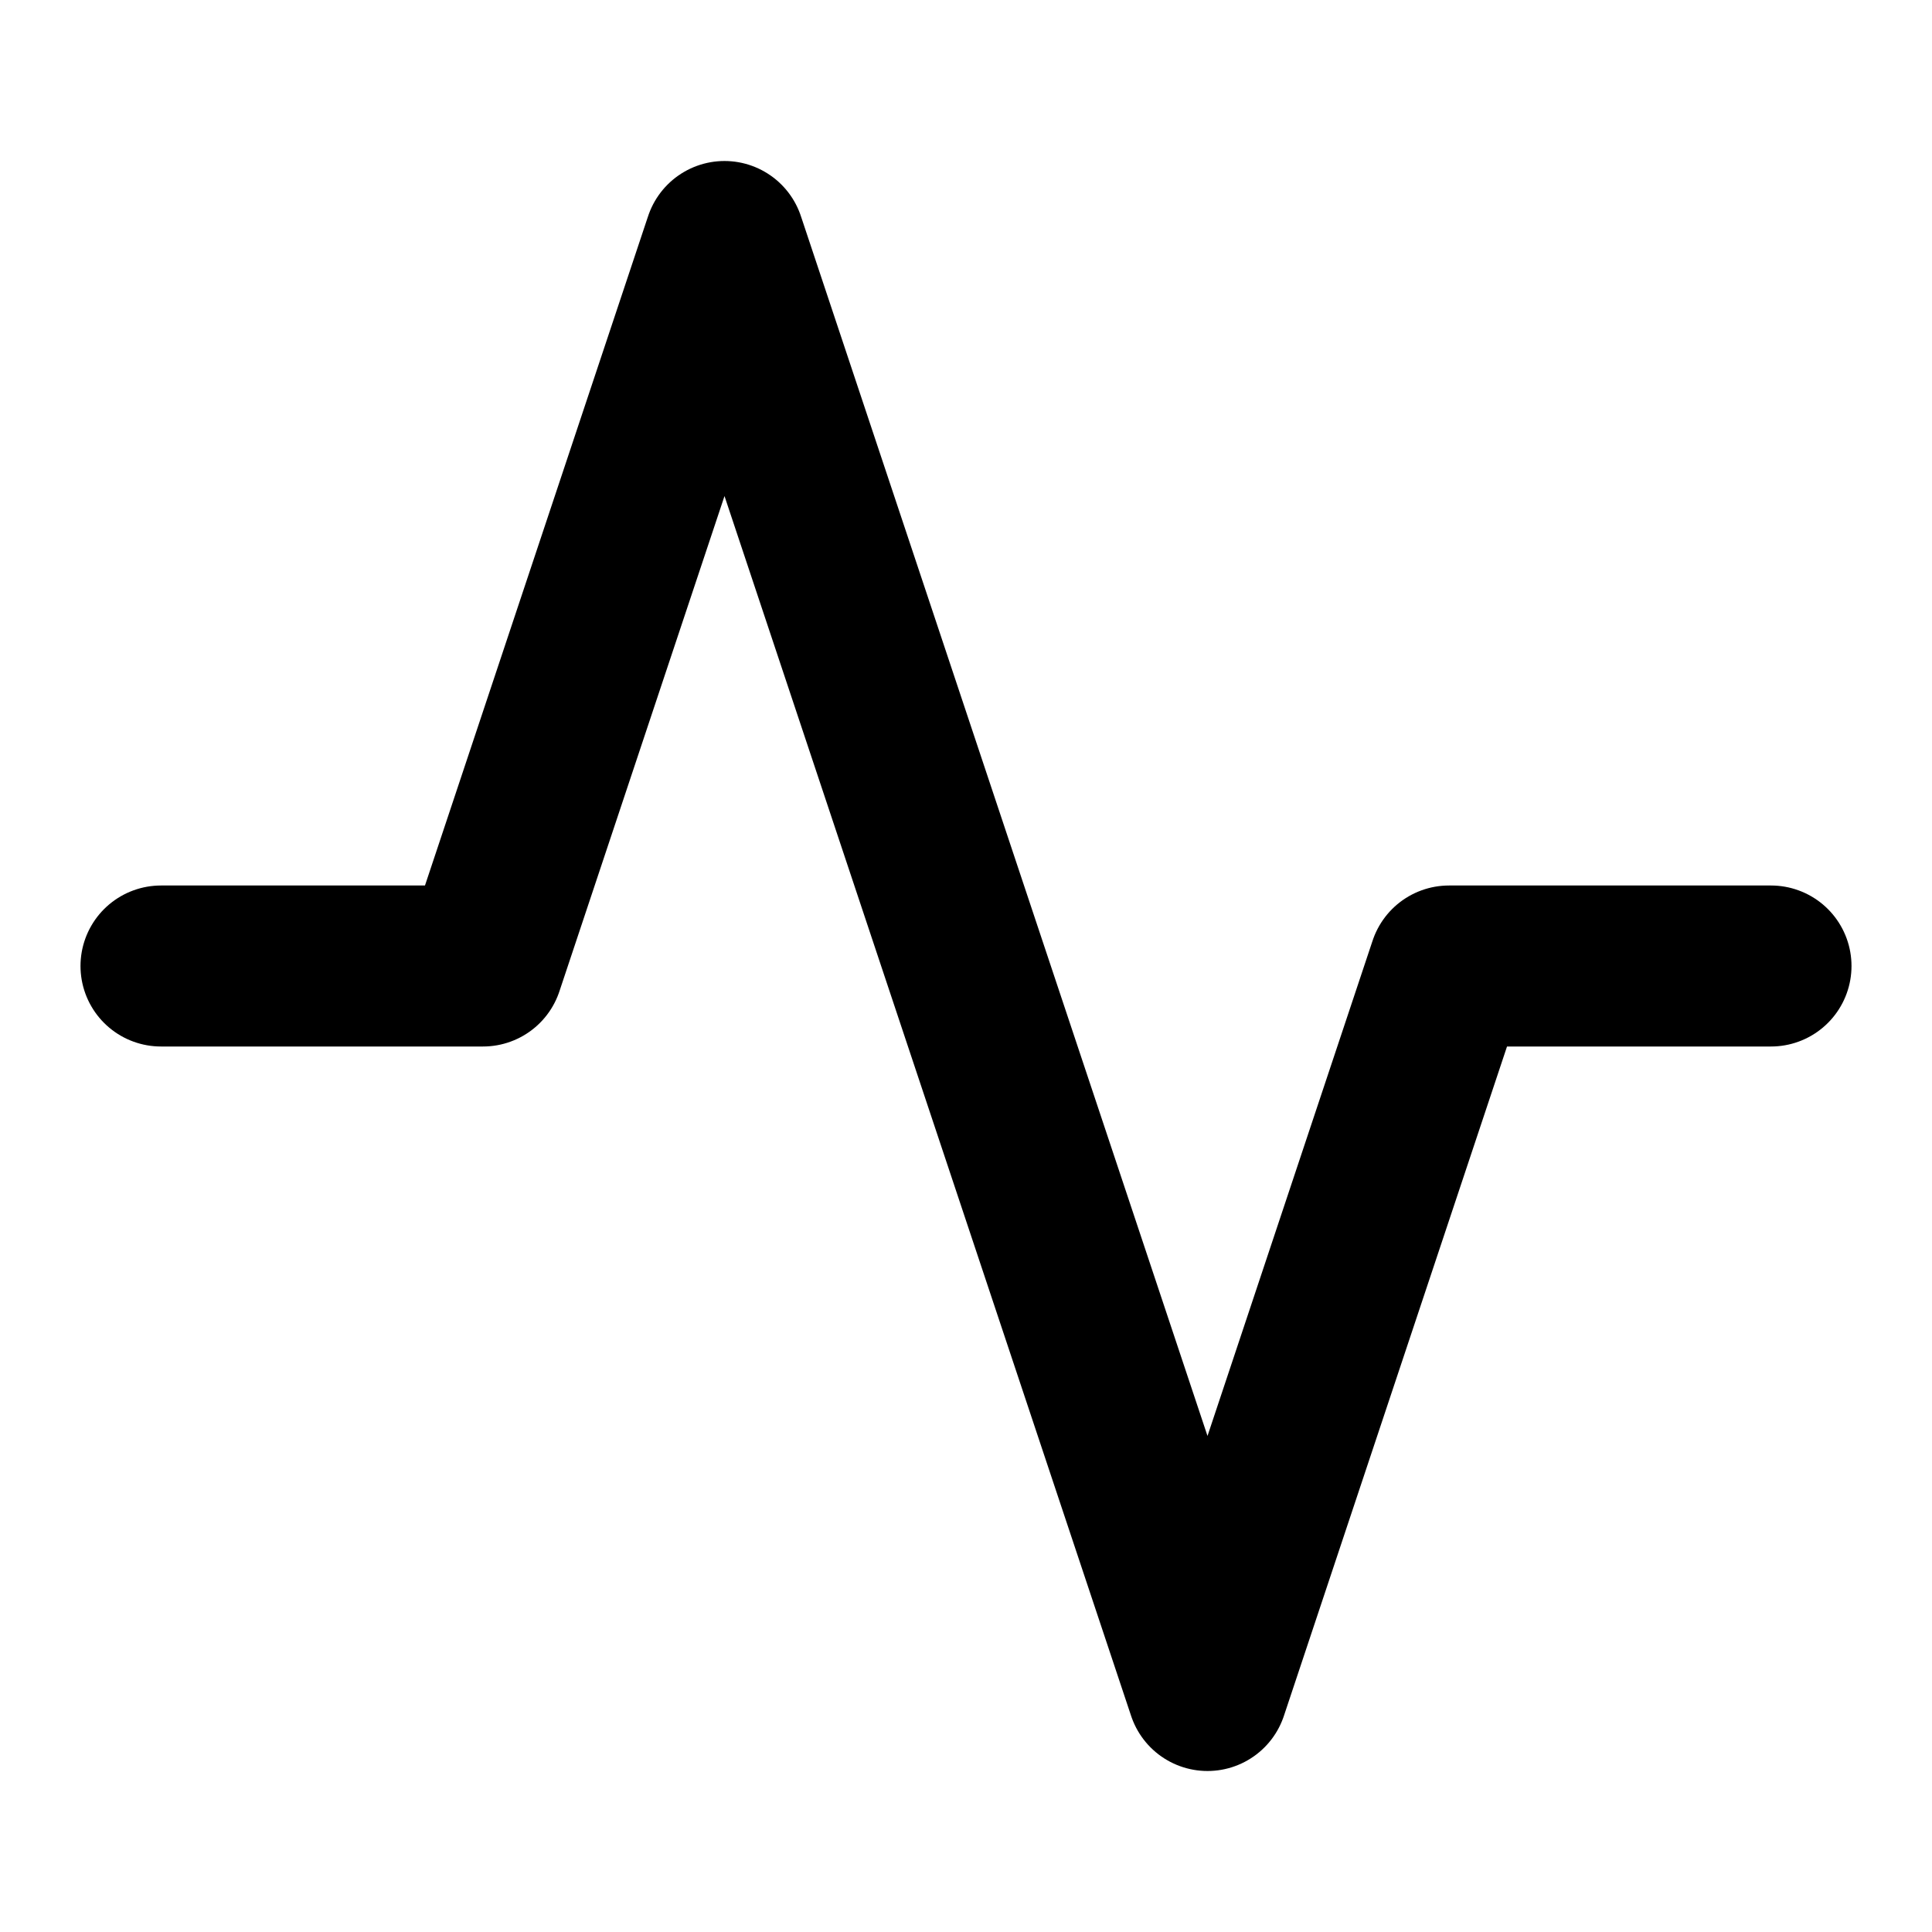
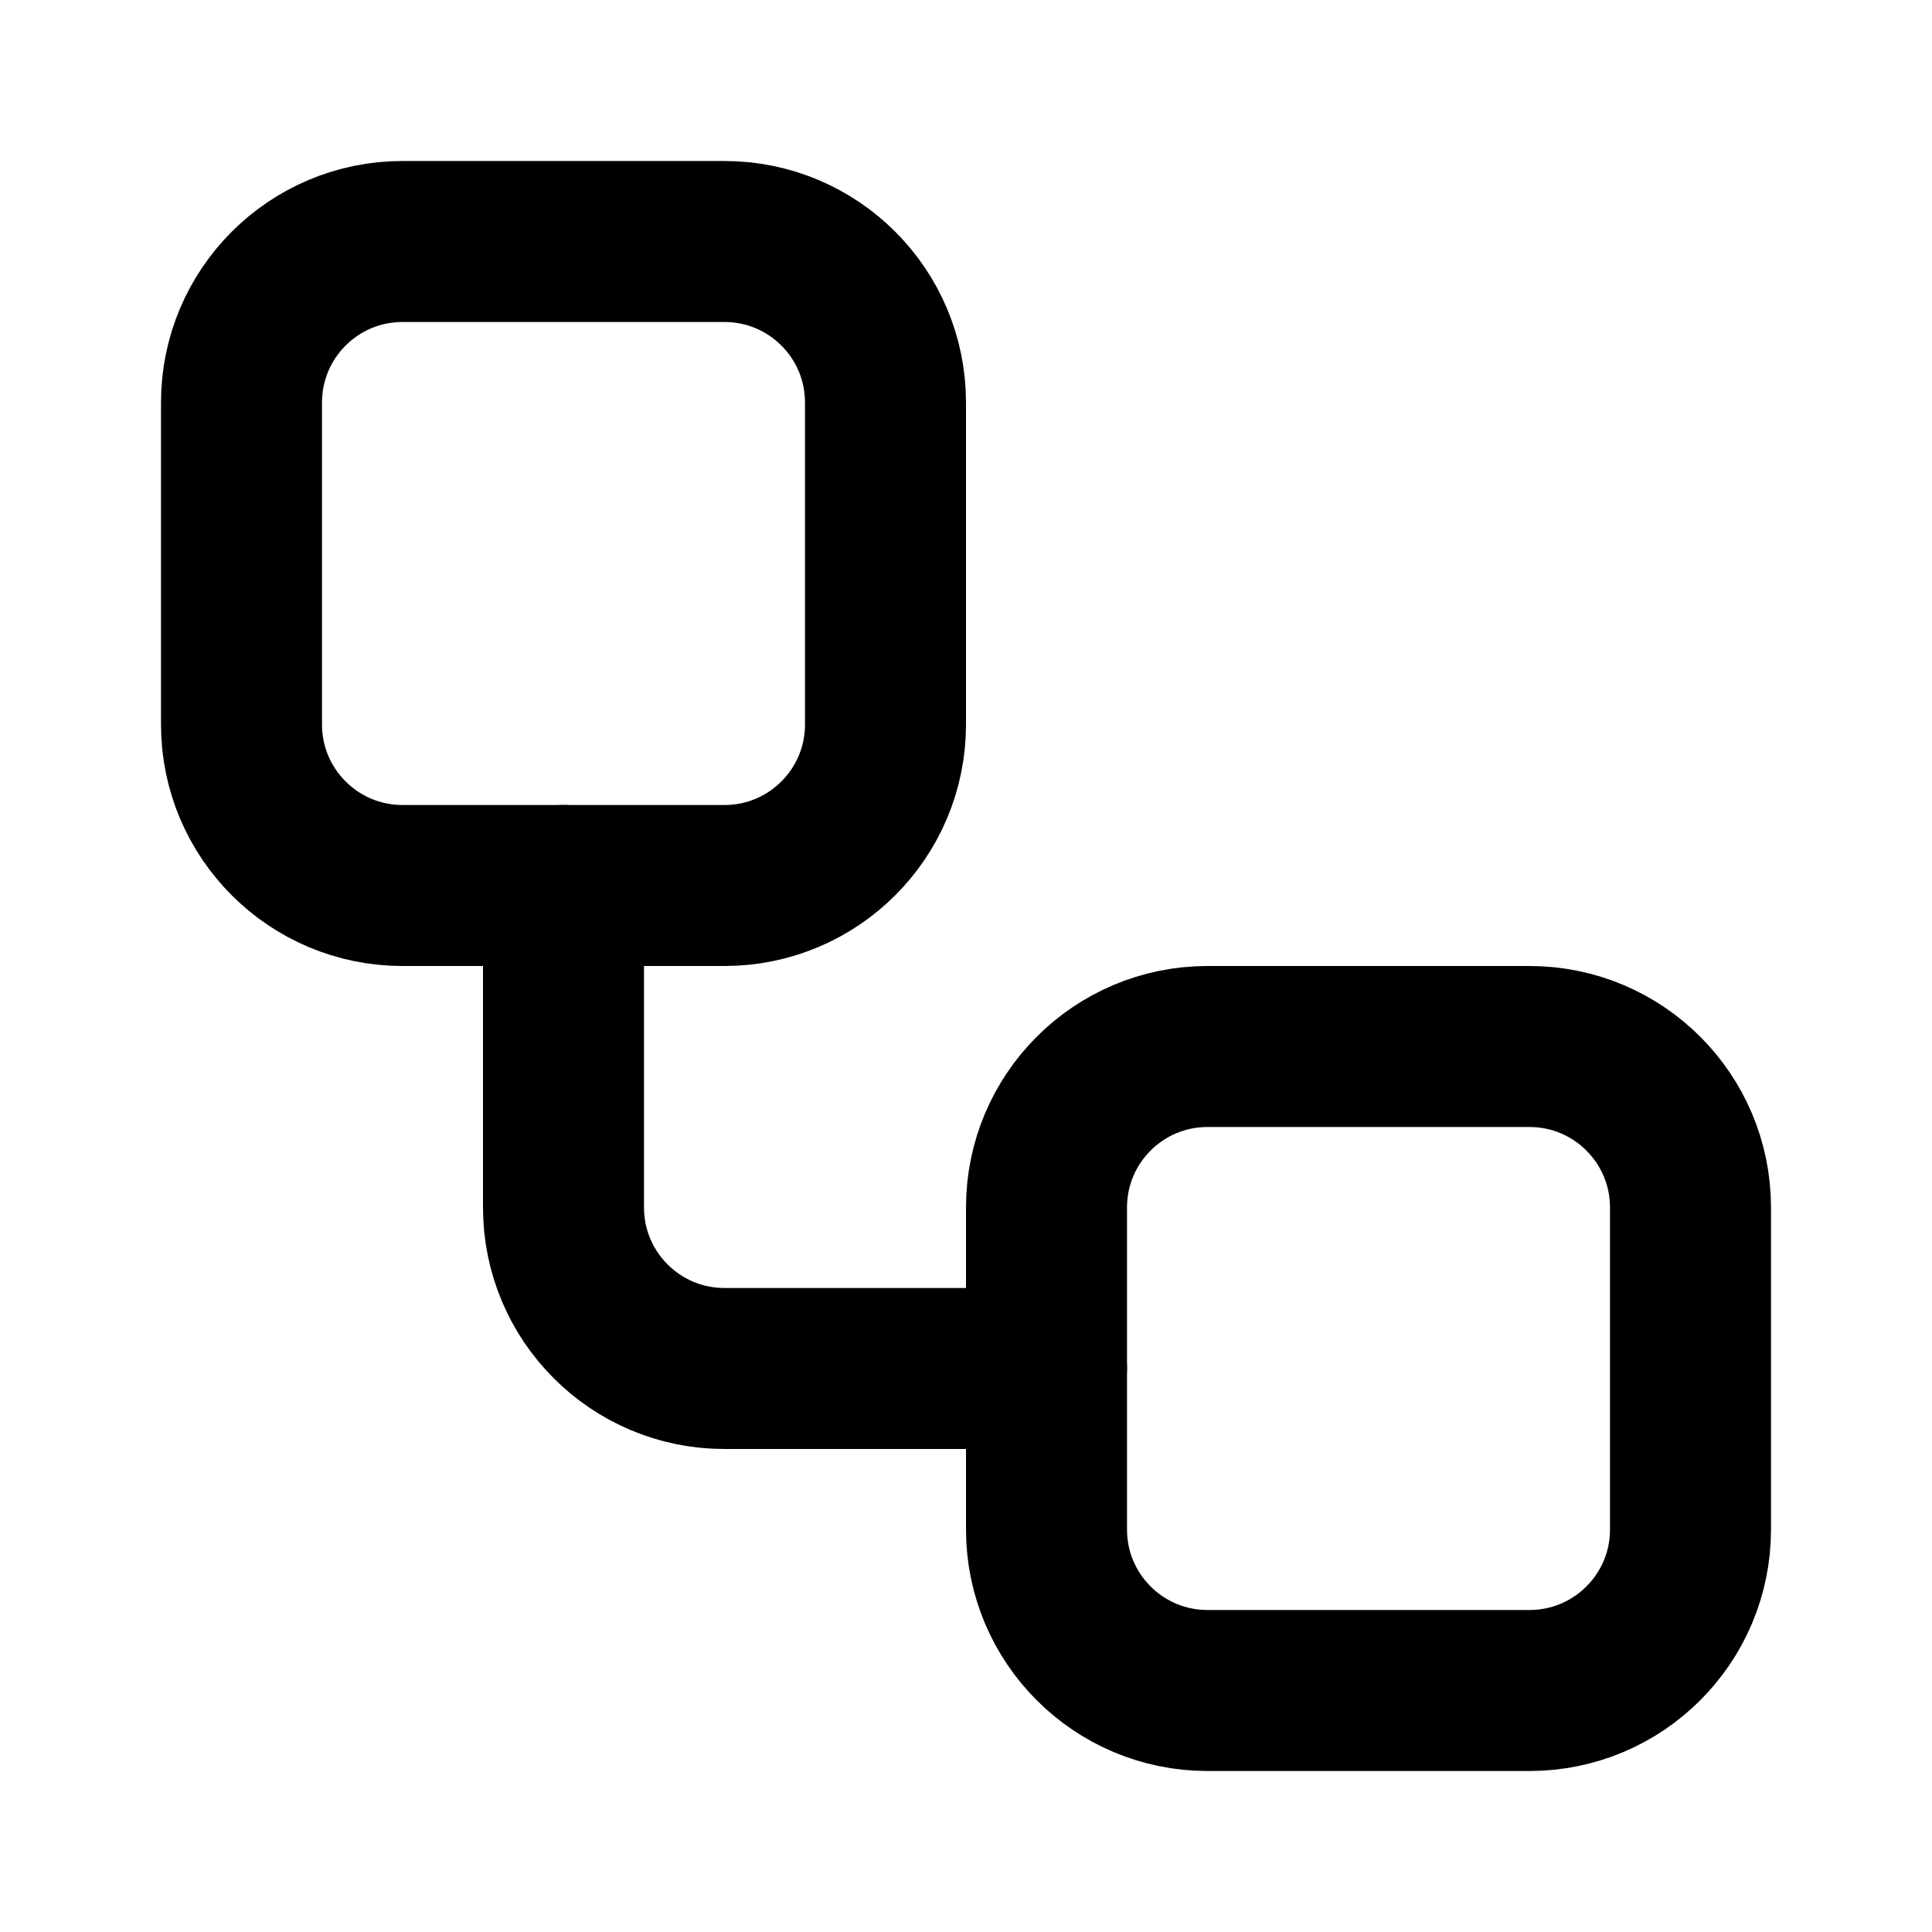
- <svg xmlns="http://www.w3.org/2000/svg" width="24" height="24" viewBox="0 0 24 24" fill="none" stroke="currentColor" stroke-width="2" stroke-linecap="round" stroke-linejoin="round" class="feather feather-activity">
-   <polyline points="22 12 18 12 15 21 9 3 6 12 2 12" />
+ <svg xmlns="http://www.w3.org/2000/svg" width="24" height="24" viewBox="0 0 24 24" fill="none" stroke="currentColor" stroke-width="2" stroke-linecap="round" stroke-linejoin="round" class="lucide lucide-workflow-icon lucide-workflow">
+   <rect width="8" height="8" x="3" y="3" rx="2" />
+   <path d="M7 11v4a2 2 0 0 0 2 2h4" />
+   <rect width="8" height="8" x="13" y="13" rx="2" />
</svg>
